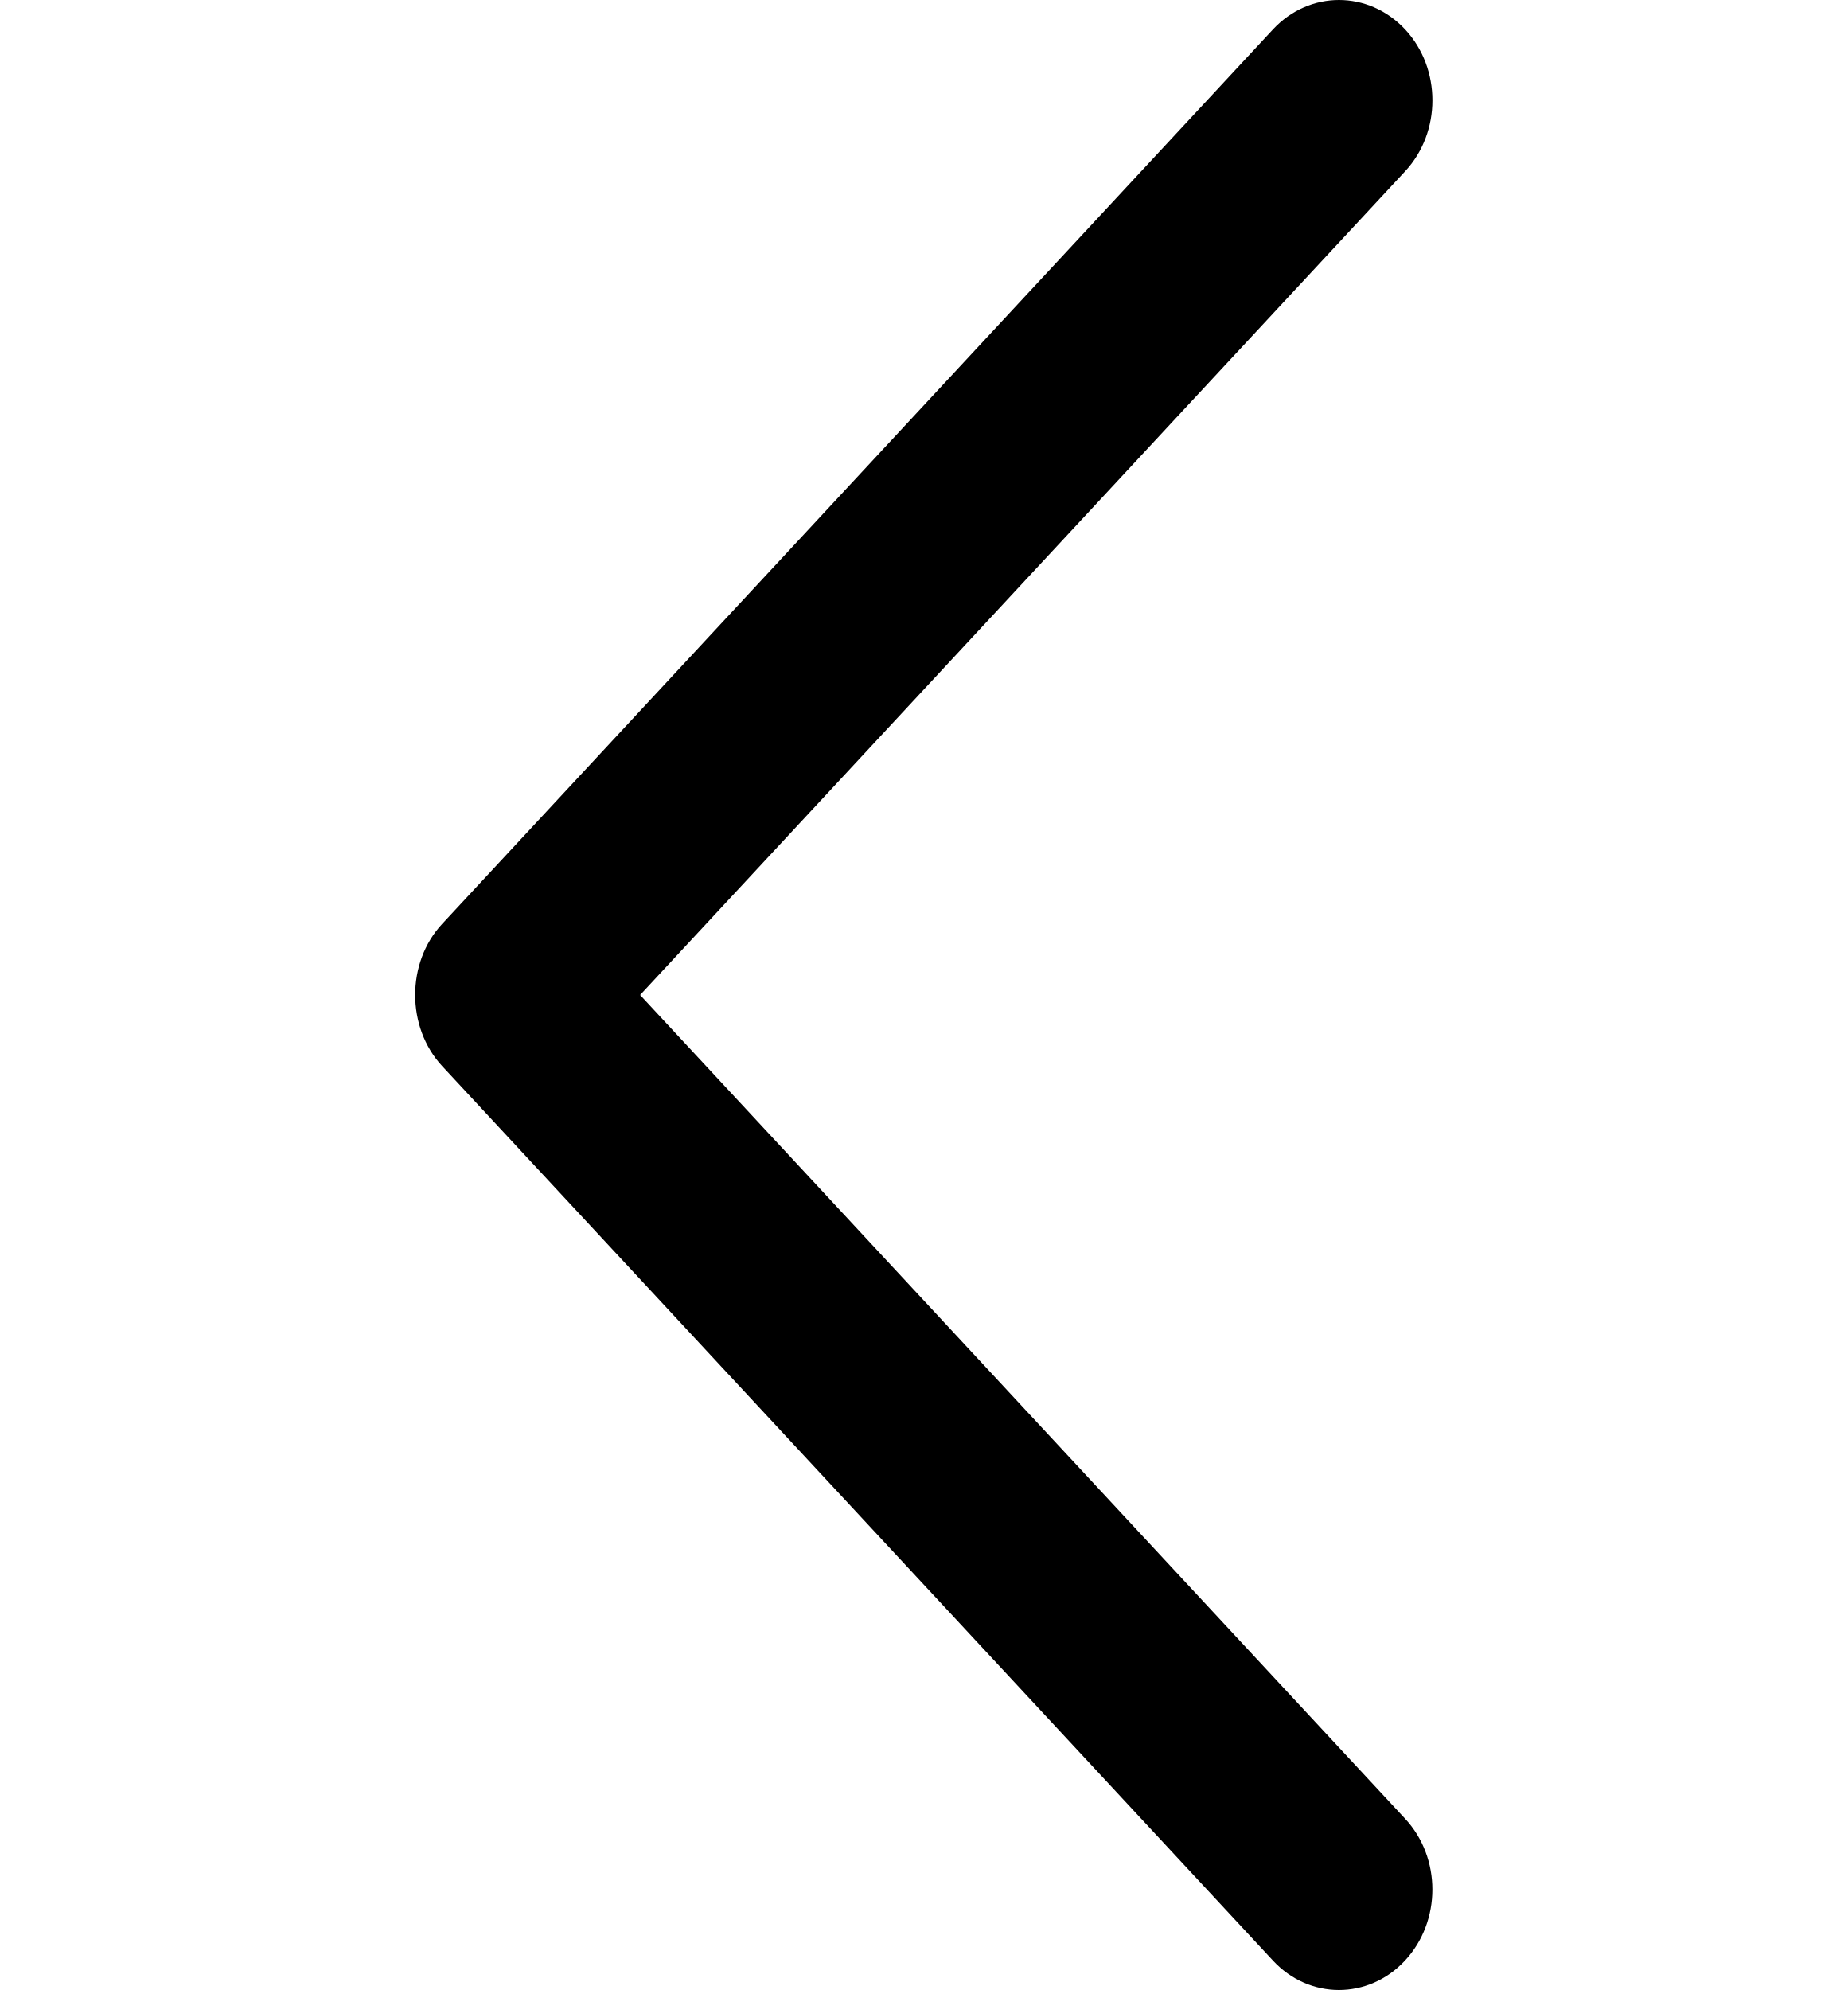
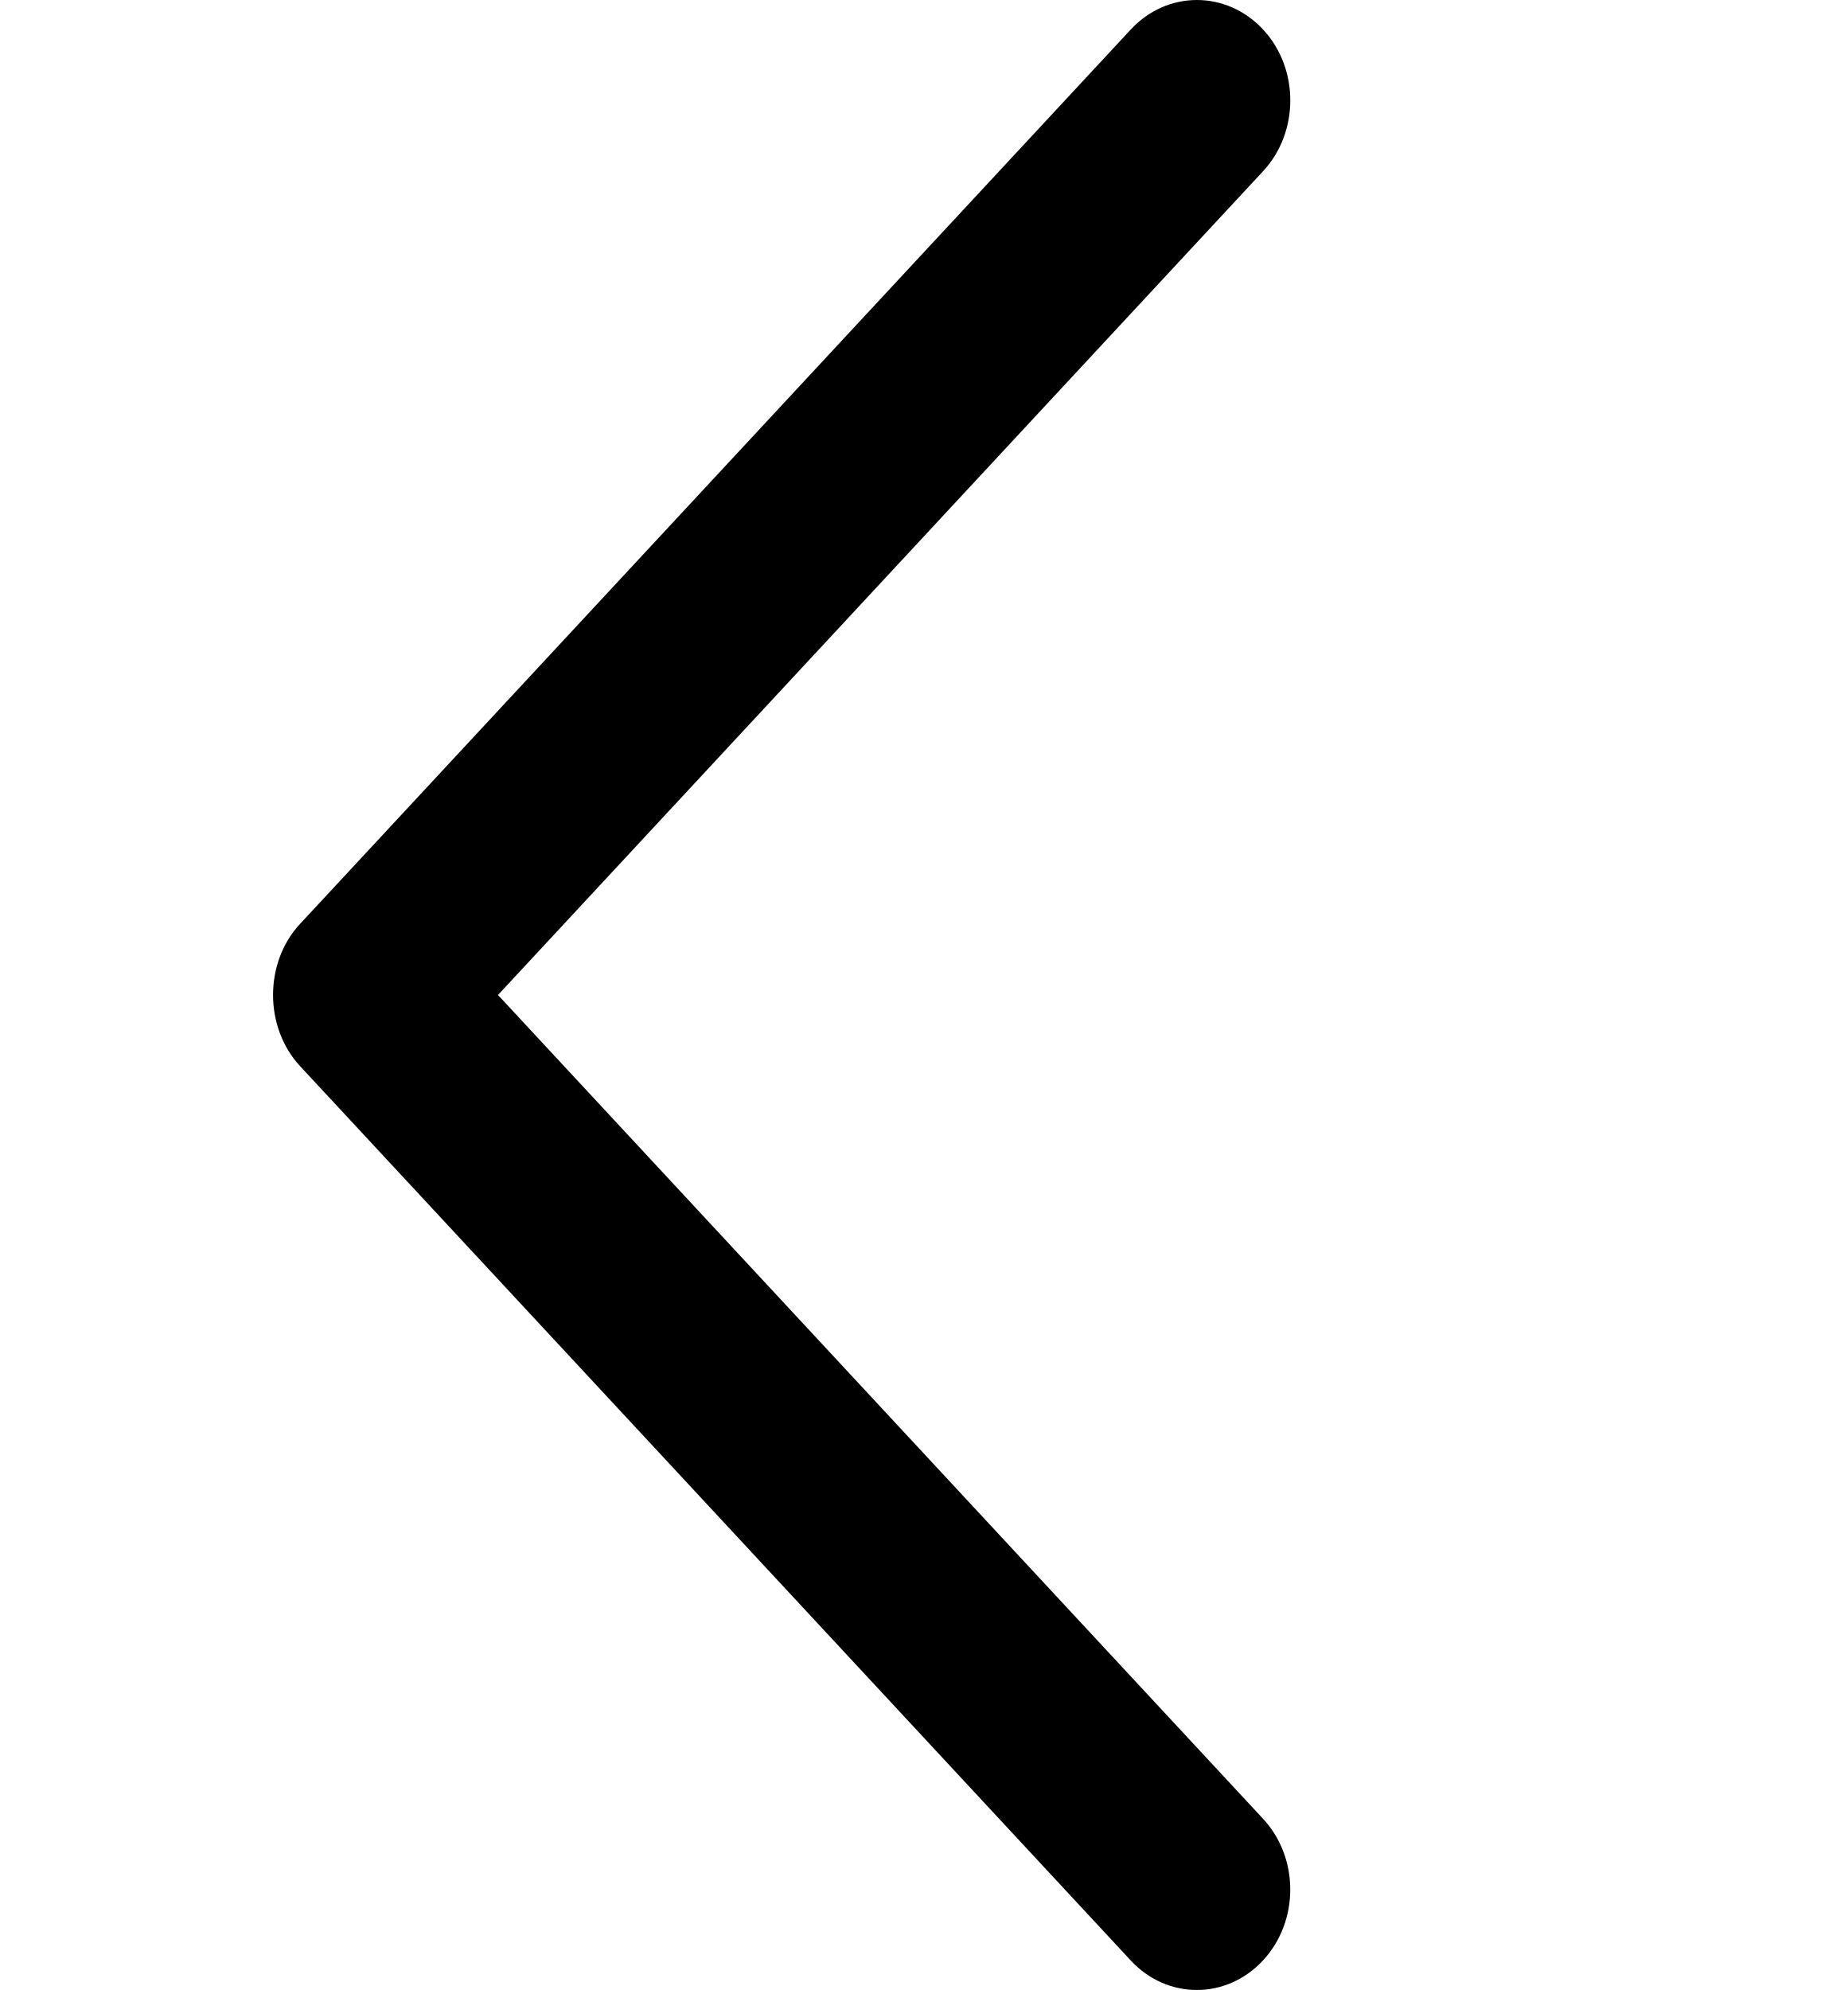
- <svg xmlns="http://www.w3.org/2000/svg" width="13" height="14" viewBox="0 0 13 14" fill="none">
+ <svg xmlns="http://www.w3.org/2000/svg" width="13" height="14" viewBox="1 0 13 14" fill="none">
  <path d="M3.111 6.5L8.957 0.207C9.214 -0.069 9.629 -0.069 9.887 0.207C10.143 0.482 10.143 0.93 9.887 1.205L4.504 7L9.886 12.794C10.143 13.069 10.143 13.517 9.886 13.793C9.629 14.069 9.213 14.069 8.957 13.793L3.111 7.5C2.858 7.227 2.858 6.772 3.111 6.5Z" fill="black" />
</svg>
